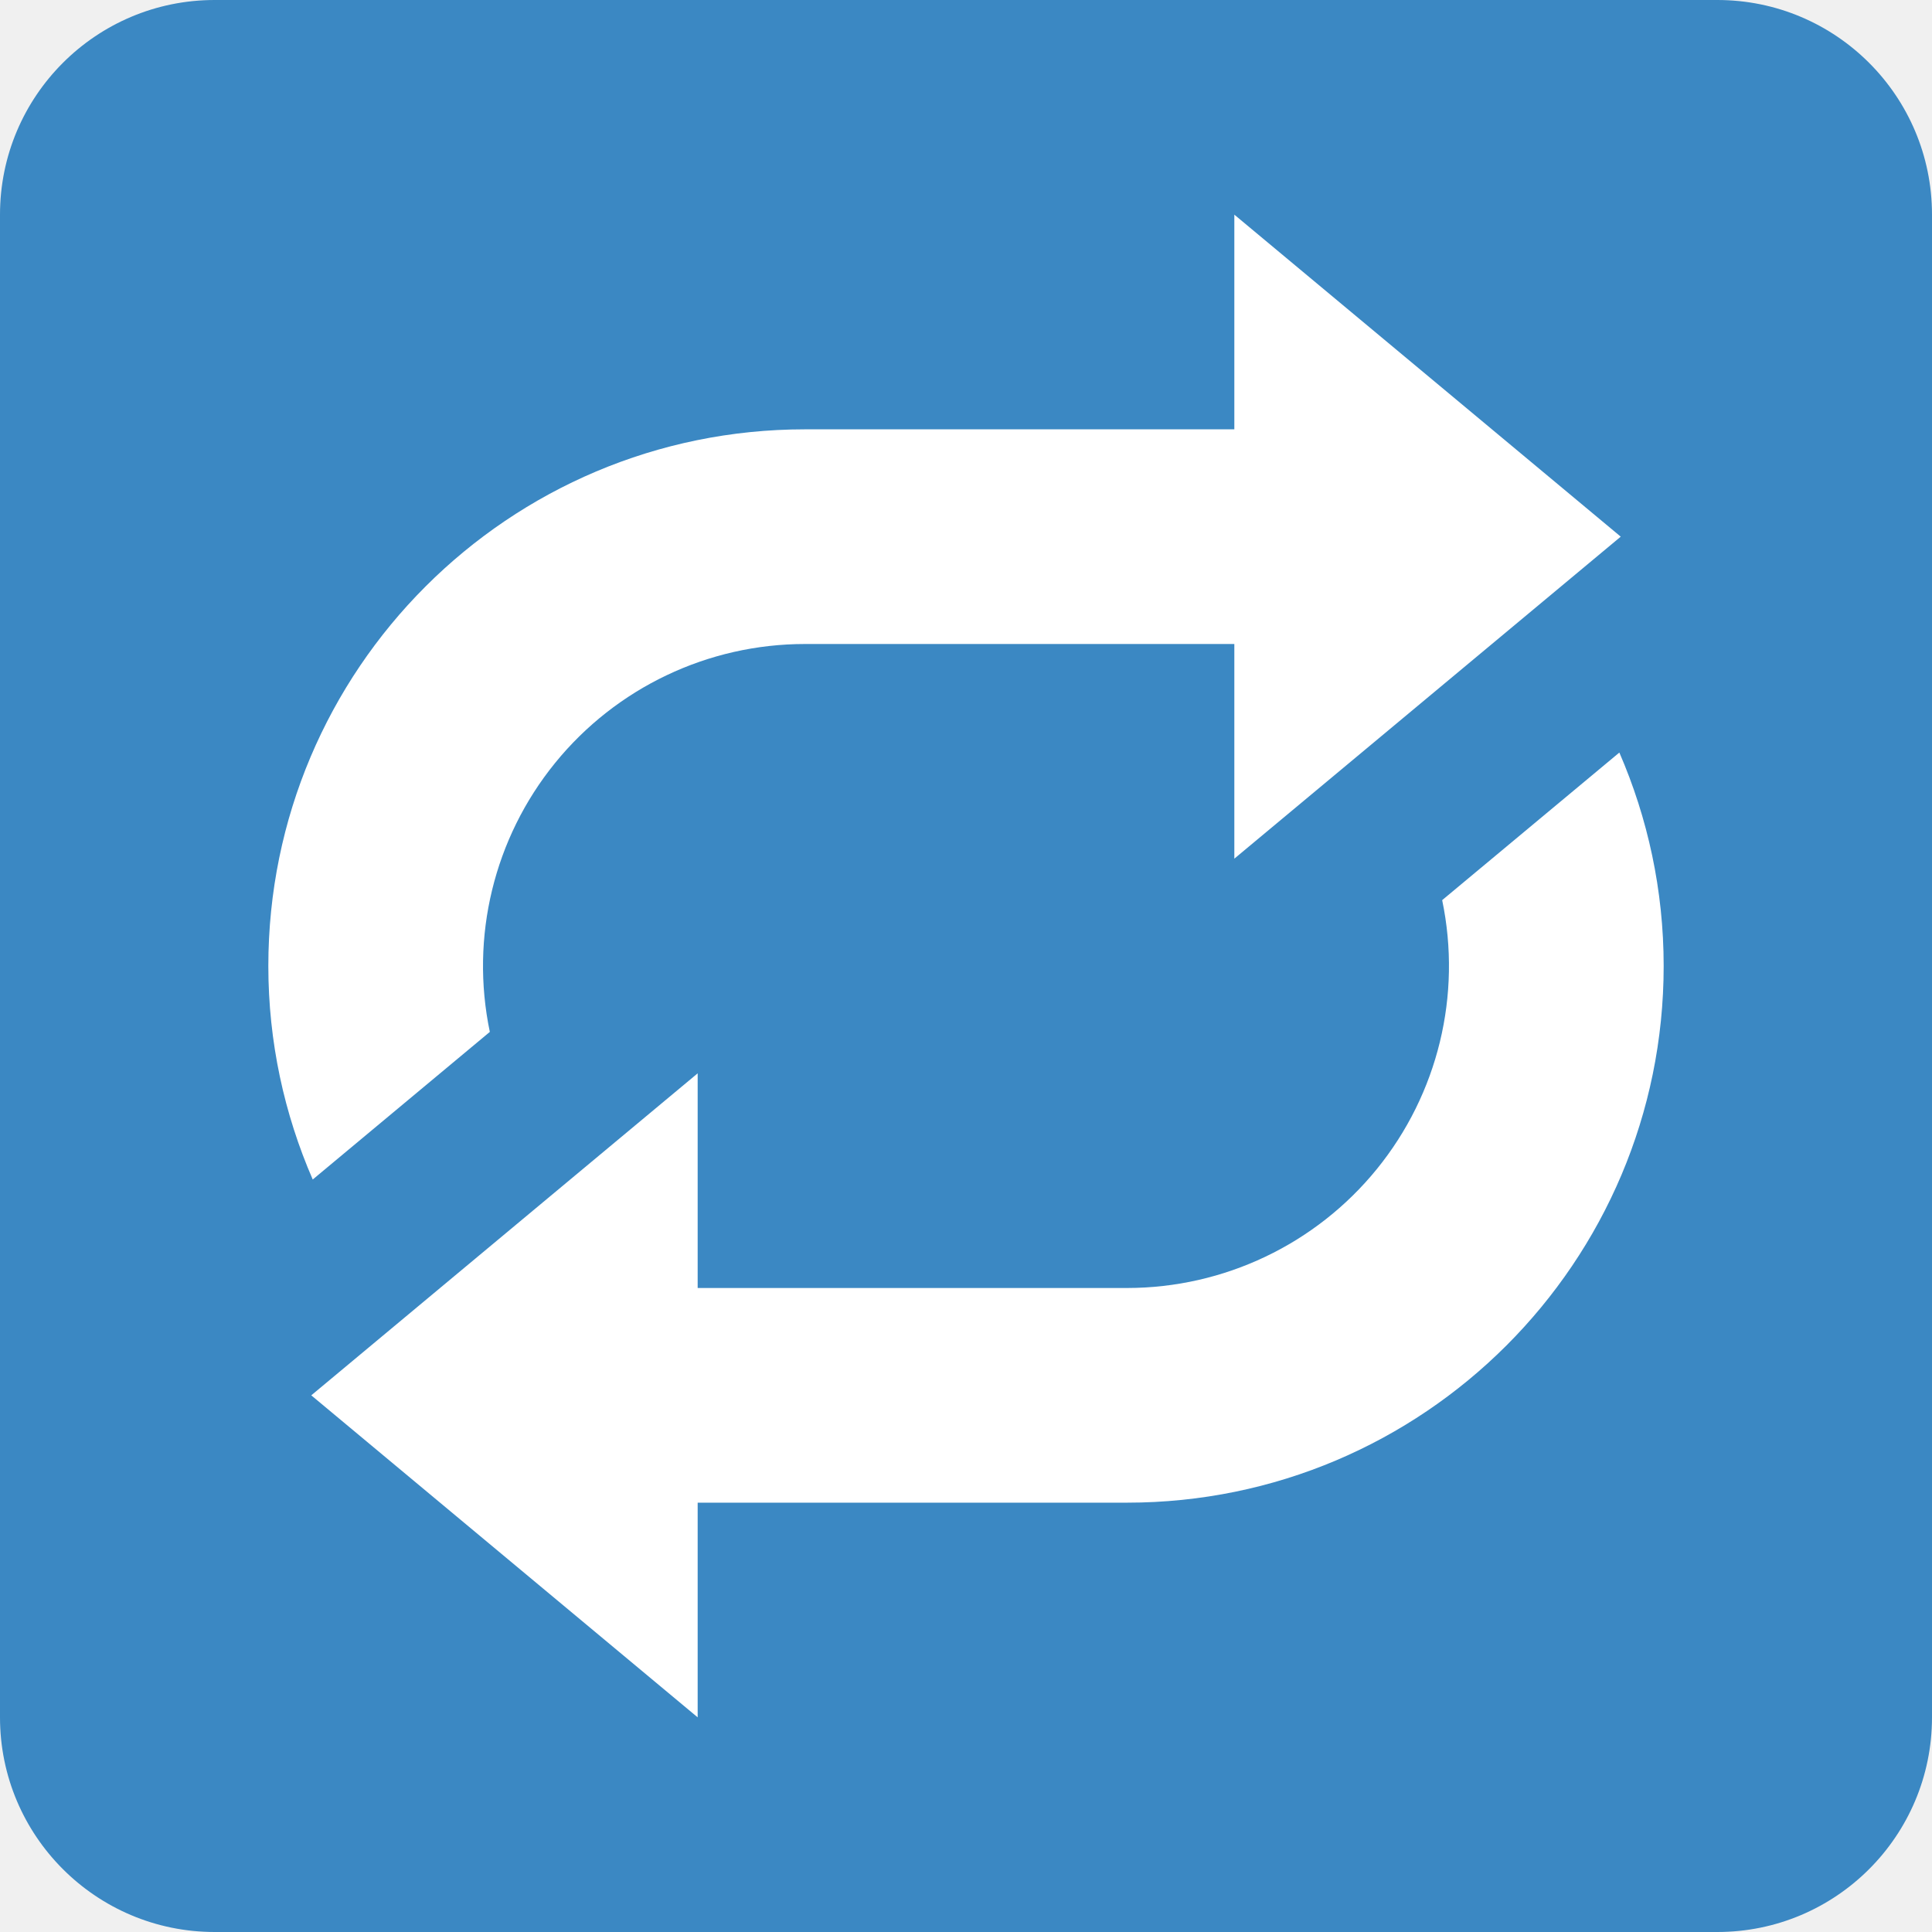
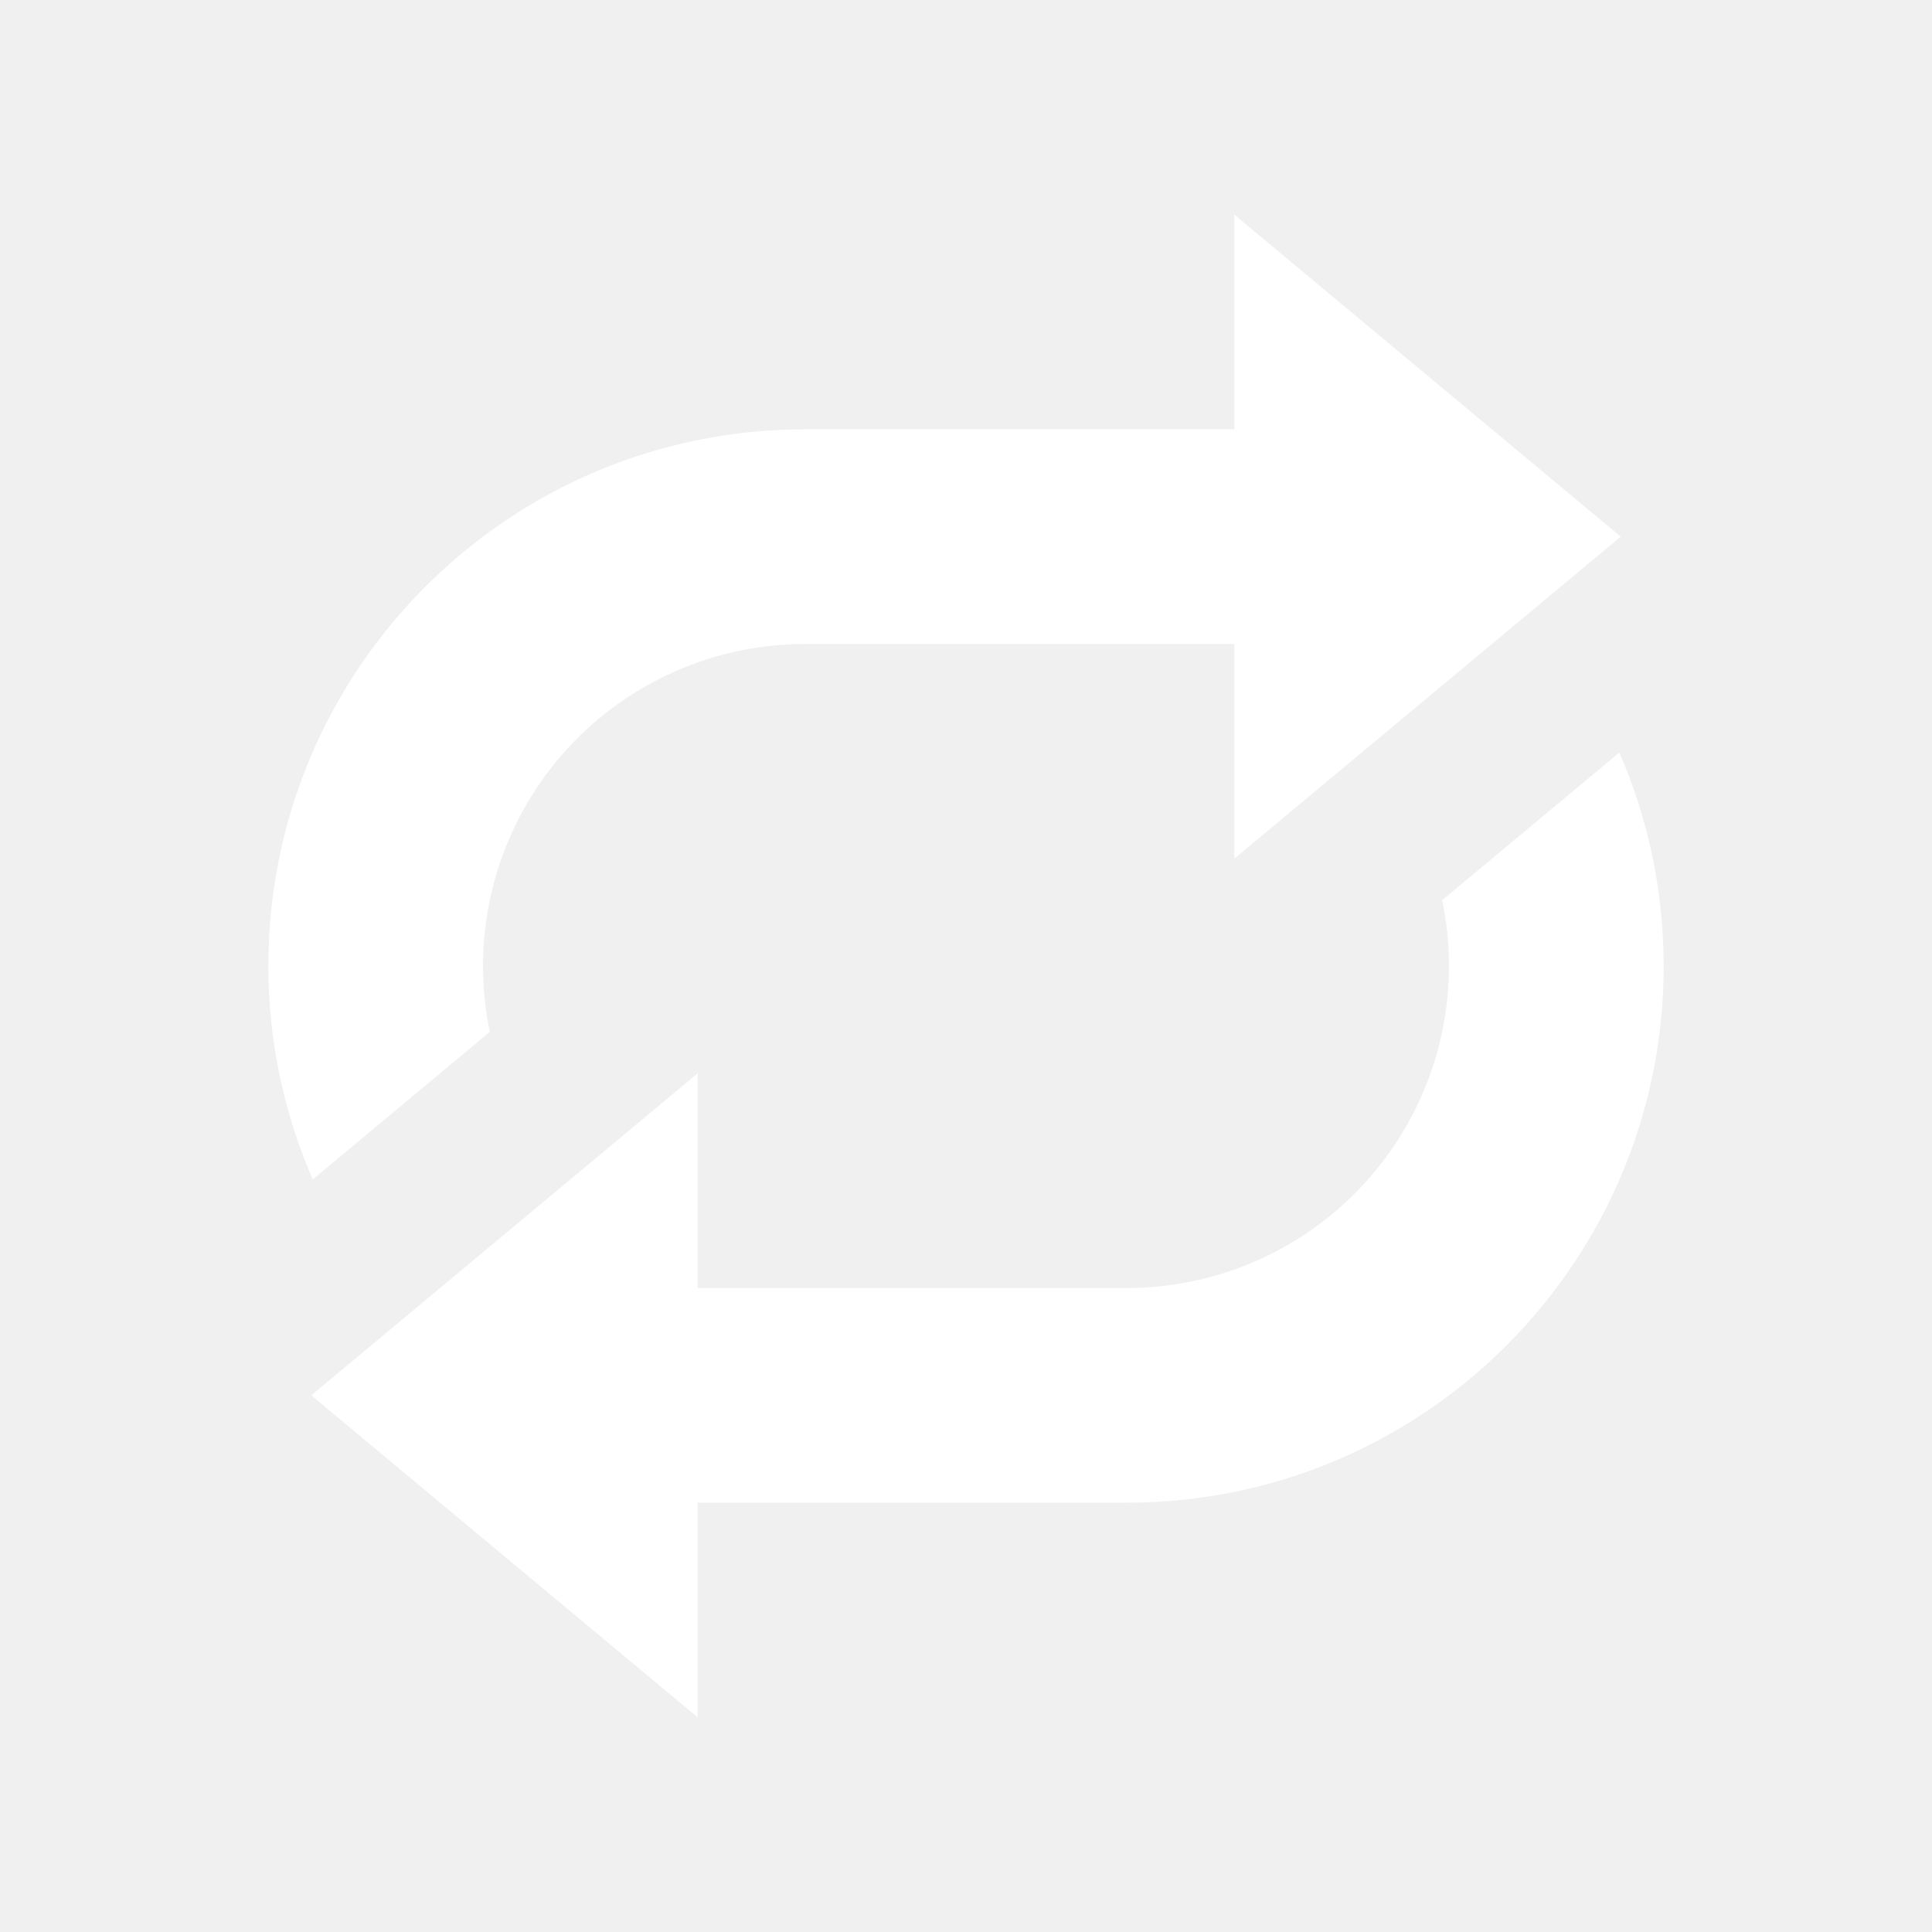
<svg xmlns="http://www.w3.org/2000/svg" viewBox="0 0 45 45">
  <g stroke-width=".8">
-     <path d="M45 40a5 5 0 01-5 5H5a5 5 0 01-5-5V5a5 5 0 015-5h35a5 5 0 015 5z" fill="#3b88c3" />
    <path d="M37.75 12.5l-9-7.5v5h-10c-6.904 0-12.5 5.596-12.5 12.5 0 1.767.371 3.447 1.034 4.973l4.125-3.438A7.5 7.5 0 0118.75 15h10v5zm-.033 5.029l-4.126 3.437A7.501 7.501 0 0126.25 30h-10v-5l-9 7.5 9 7.5v-5h10c6.903 0 12.5-5.598 12.5-12.5 0-1.767-.371-3.447-1.032-4.971z" fill="#fff" />
  </g>
</svg>
